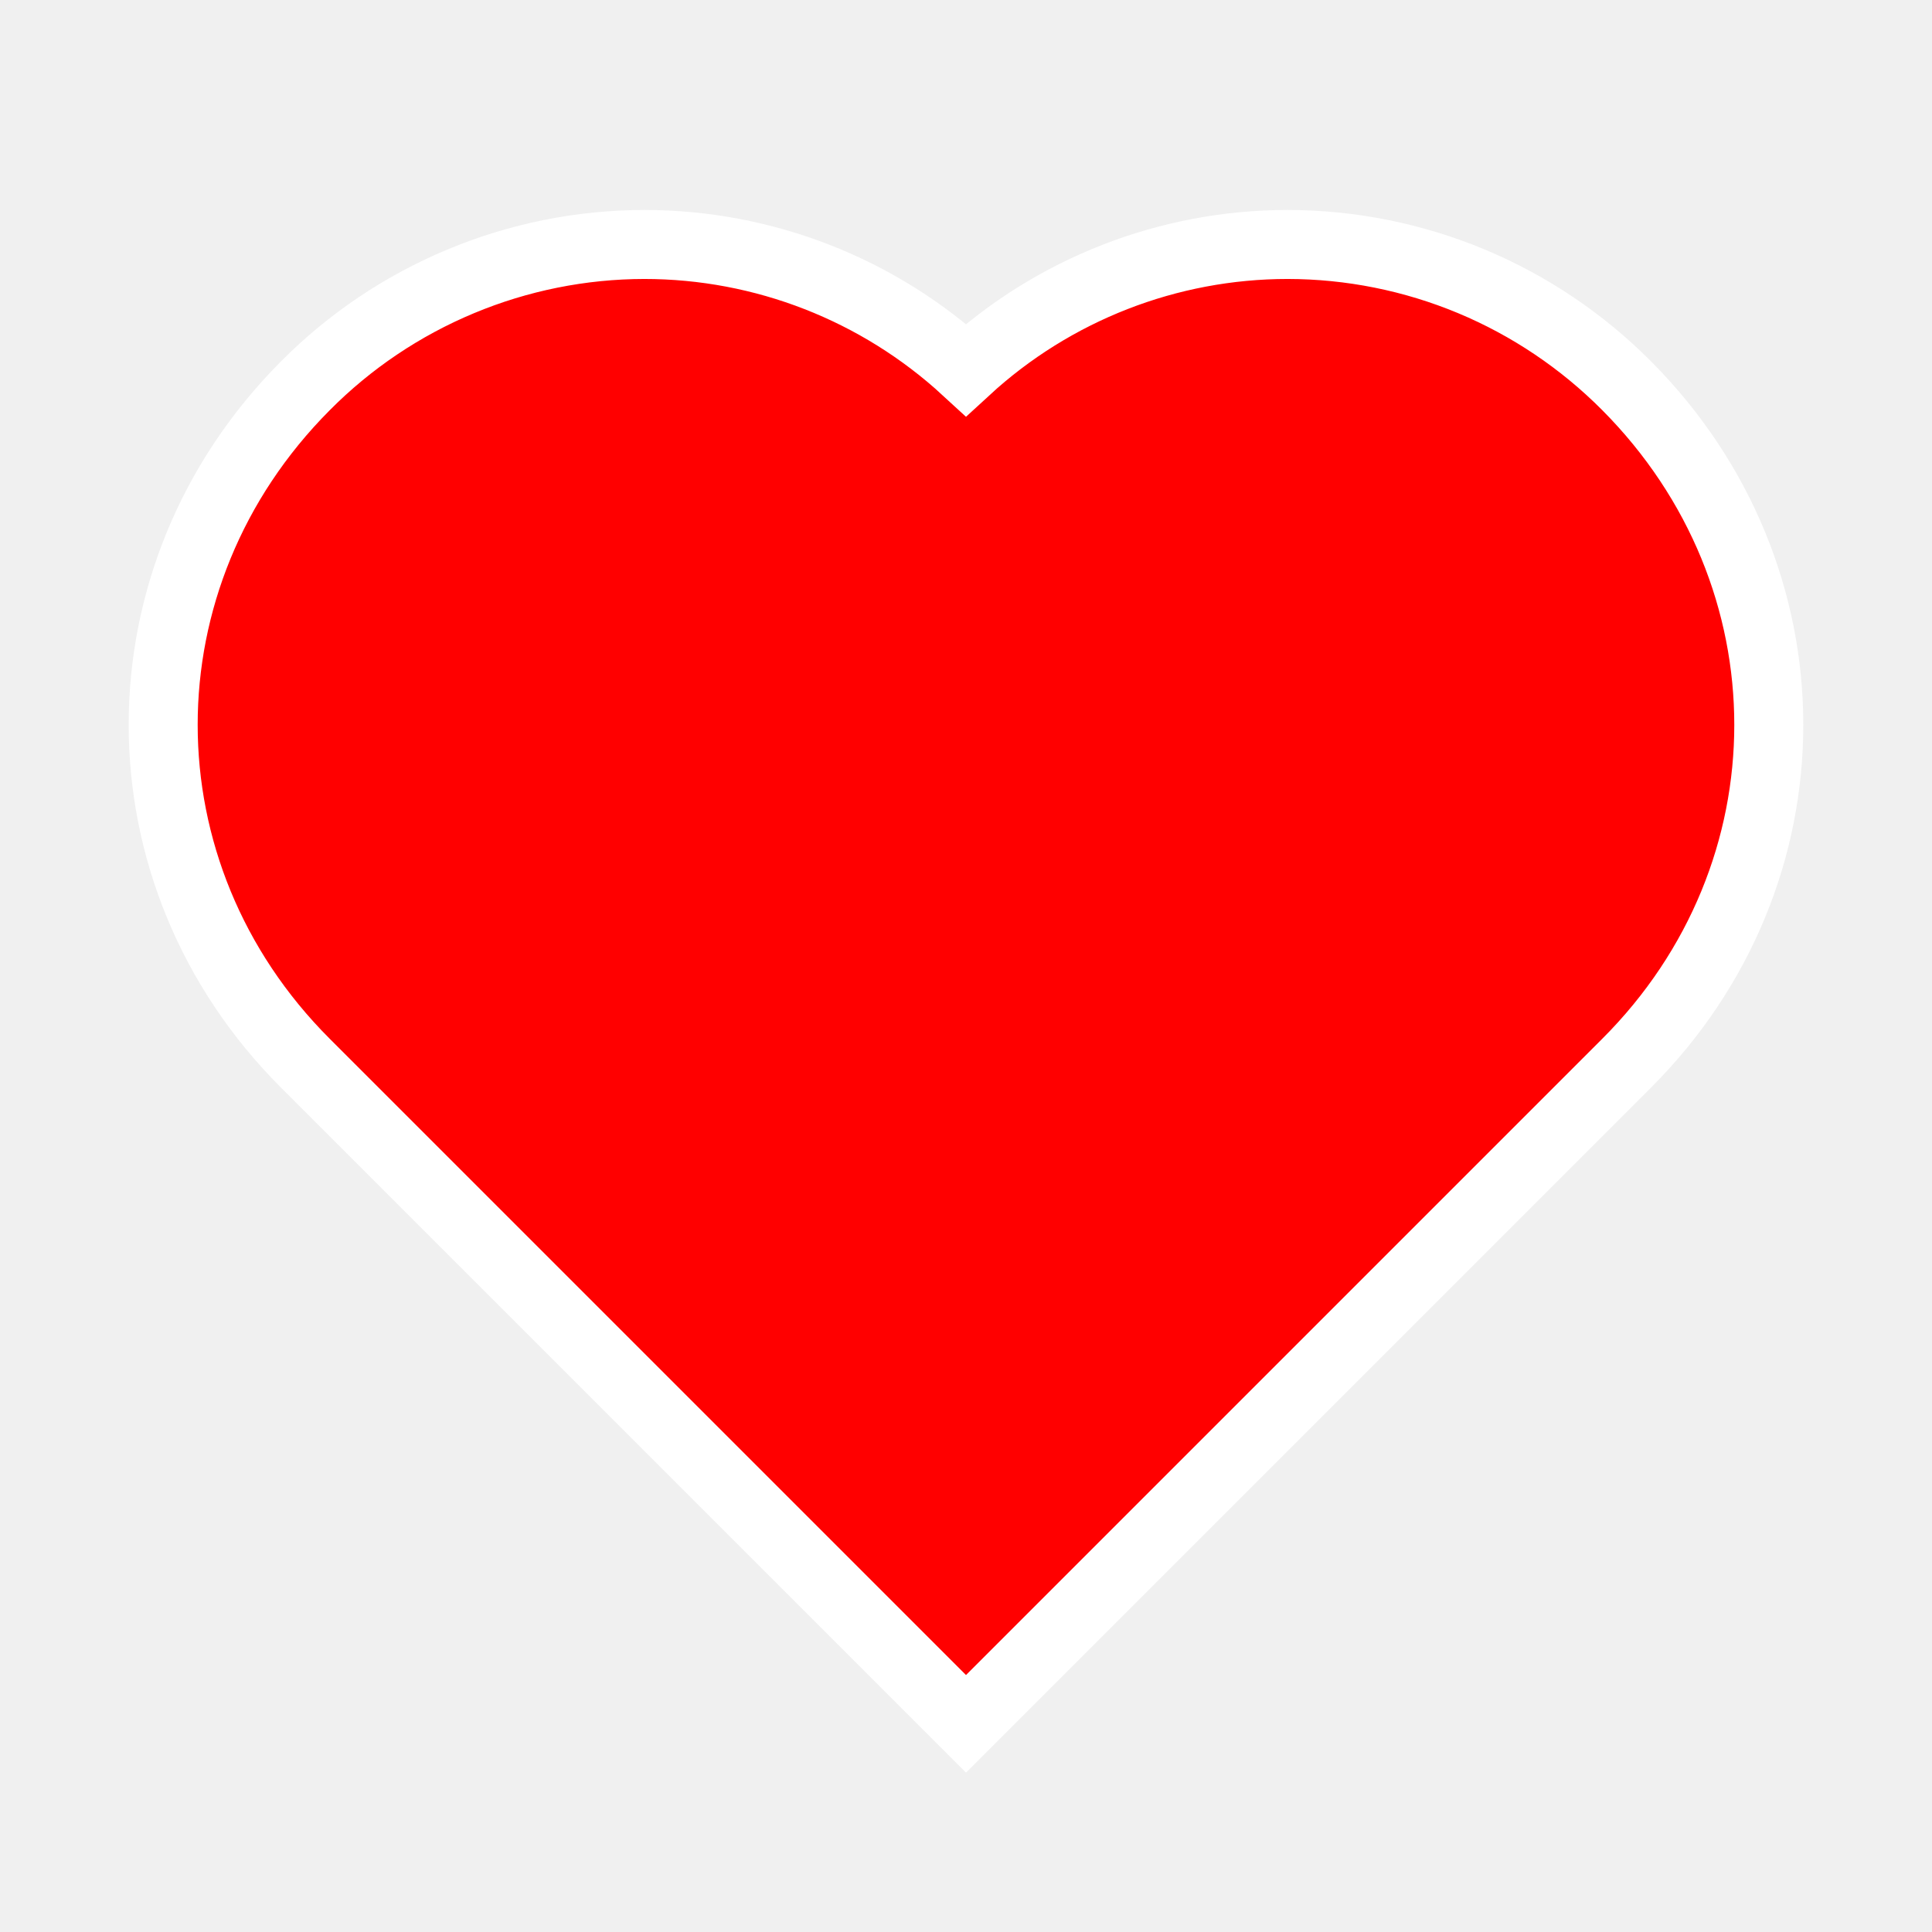
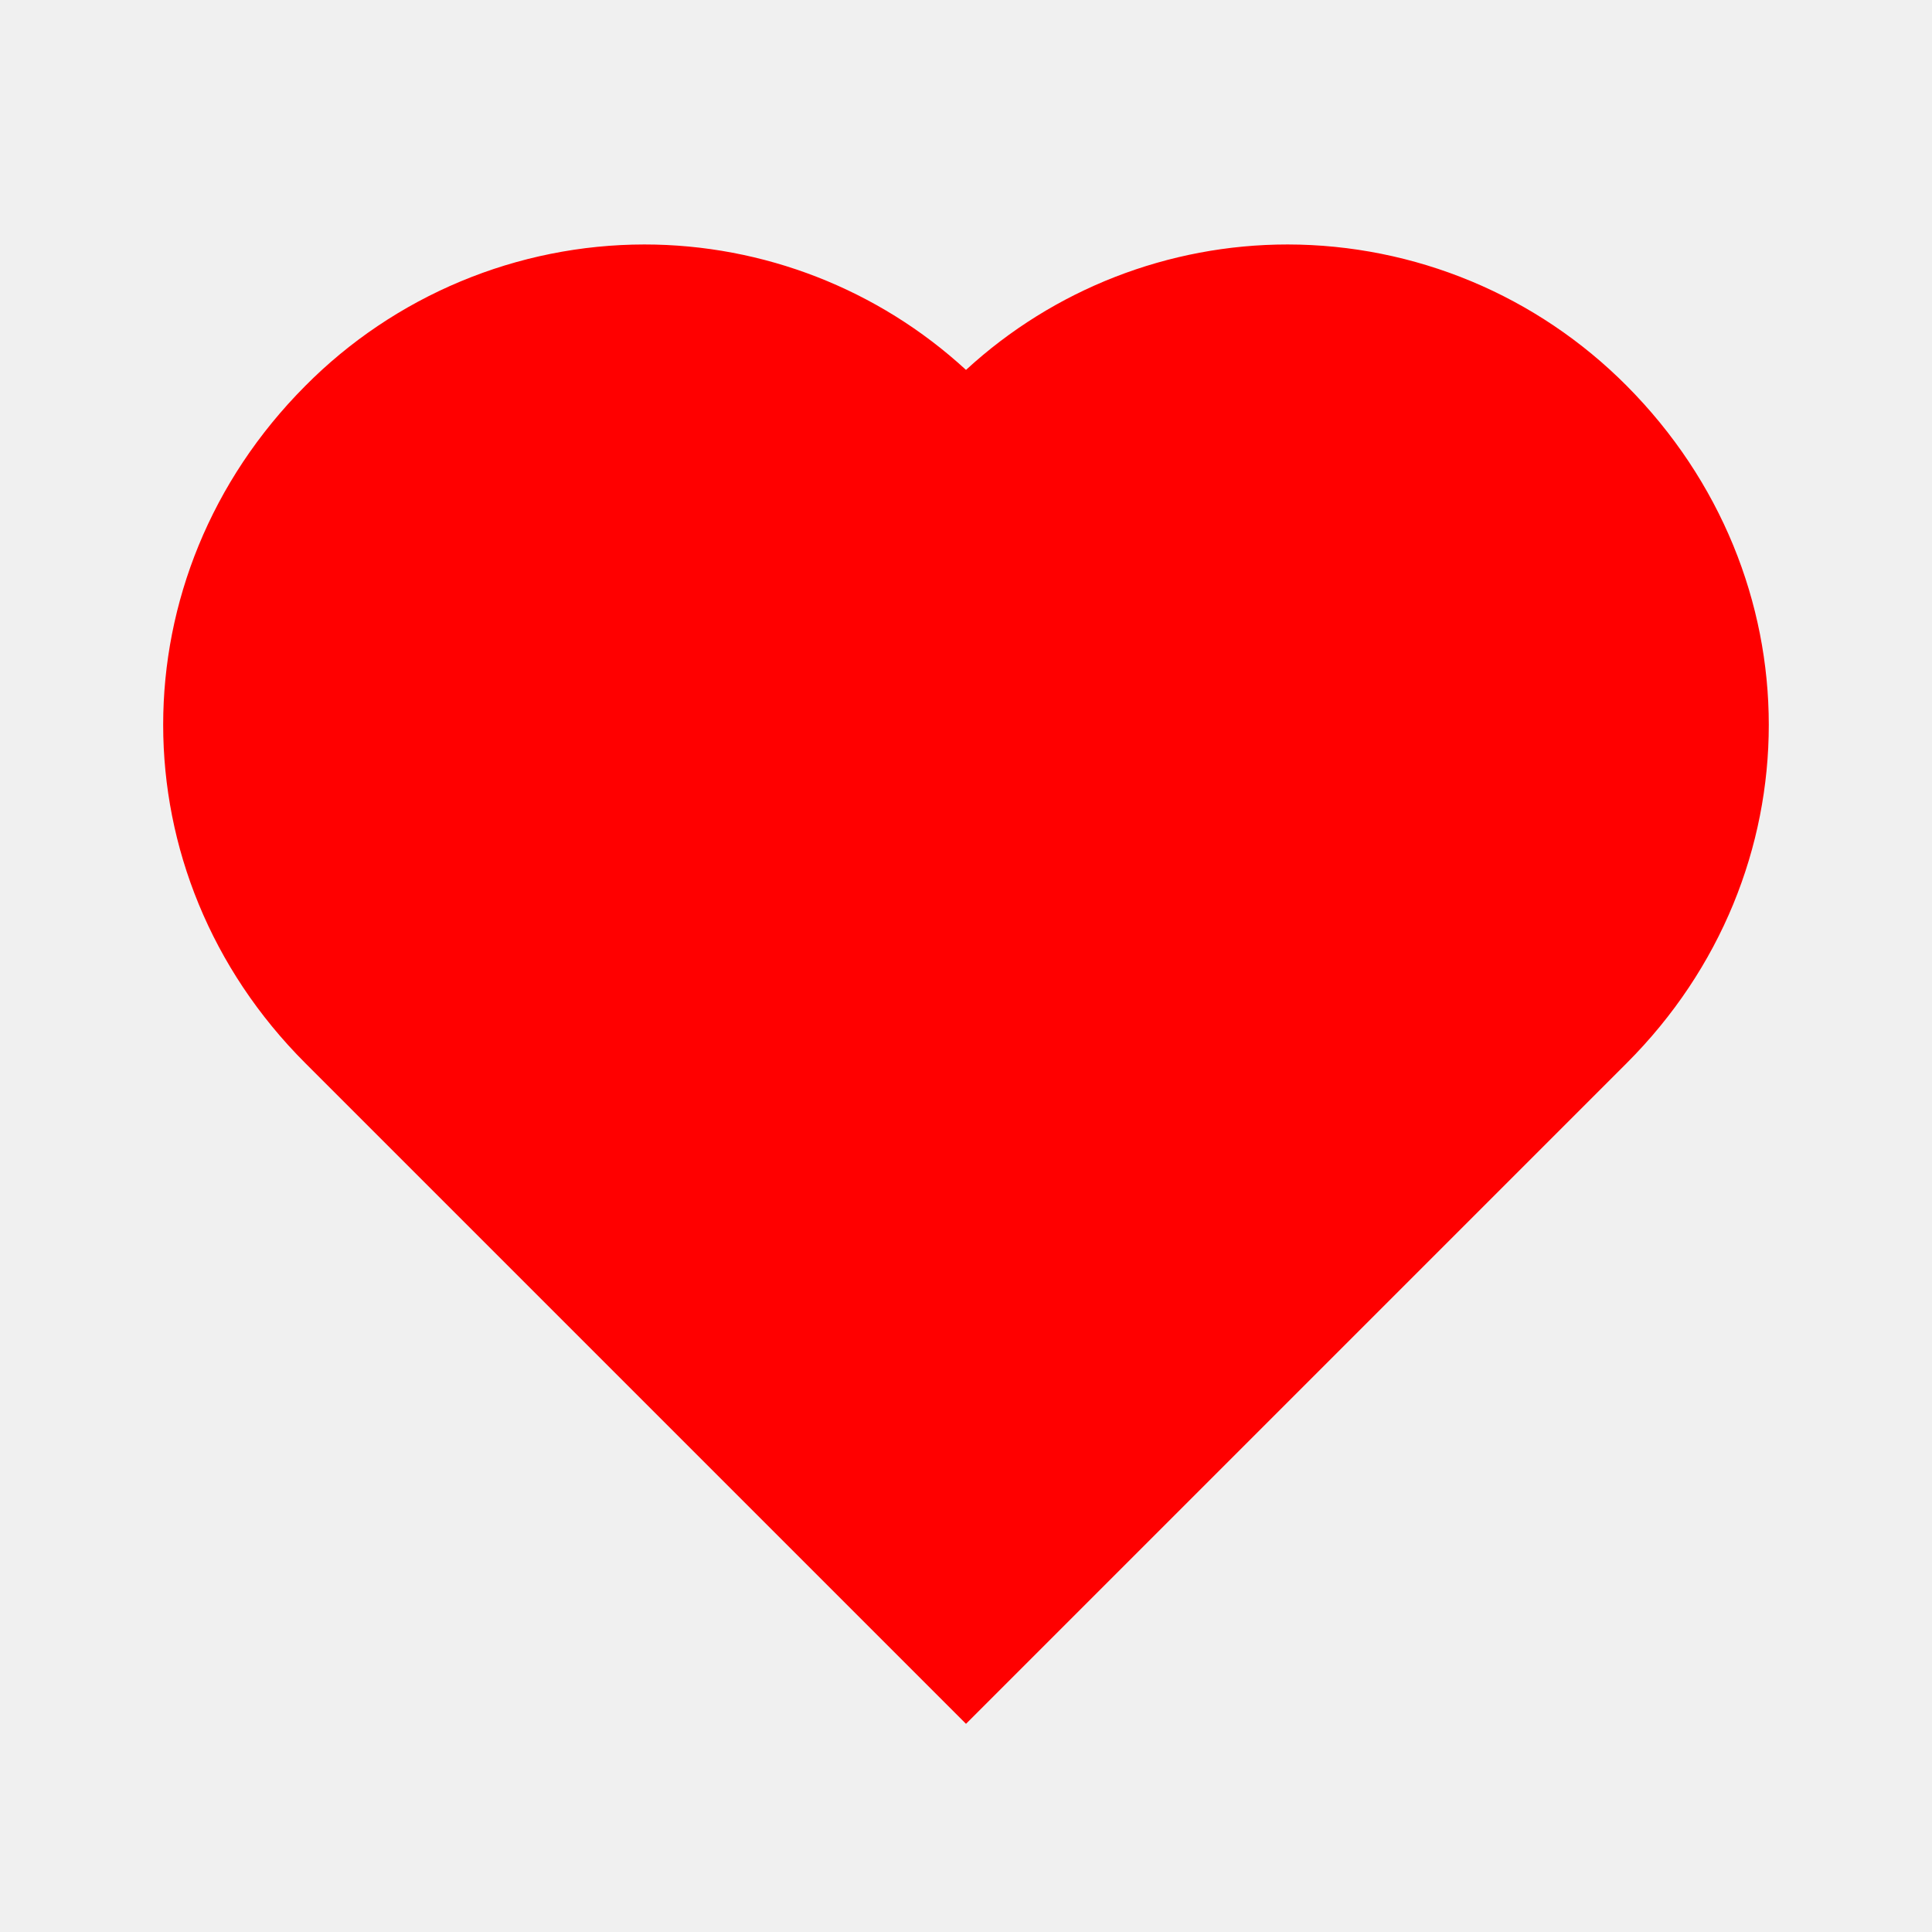
<svg xmlns="http://www.w3.org/2000/svg" width="28" height="28" viewBox="0 0 28 28" fill="none">
  <path d="M23.573 5.589C22.929 4.942 22.164 4.427 21.322 4.076C20.479 3.725 19.575 3.544 18.662 3.543C16.935 3.543 15.271 4.192 14 5.361C12.729 4.192 11.065 3.543 9.338 3.543C8.424 3.544 7.519 3.726 6.676 4.078C5.832 4.43 5.066 4.945 4.423 5.594C1.678 8.351 1.679 12.663 4.425 15.408L14 24.983L23.575 15.408C26.321 12.663 26.322 8.351 23.573 5.589Z" fill="#FF0000" />
-   <path d="M23.573 5.589C22.929 4.942 22.164 4.427 21.322 4.076C20.479 3.725 19.575 3.544 18.662 3.543C16.935 3.543 15.271 4.192 14 5.361C12.729 4.192 11.065 3.543 9.338 3.543C8.424 3.544 7.519 3.726 6.676 4.078C5.832 4.43 5.066 4.945 4.423 5.594C1.678 8.351 1.679 12.663 4.425 15.408L14 24.983L23.575 15.408C26.321 12.663 26.322 8.351 23.573 5.589Z" stroke="white" />
</svg>
